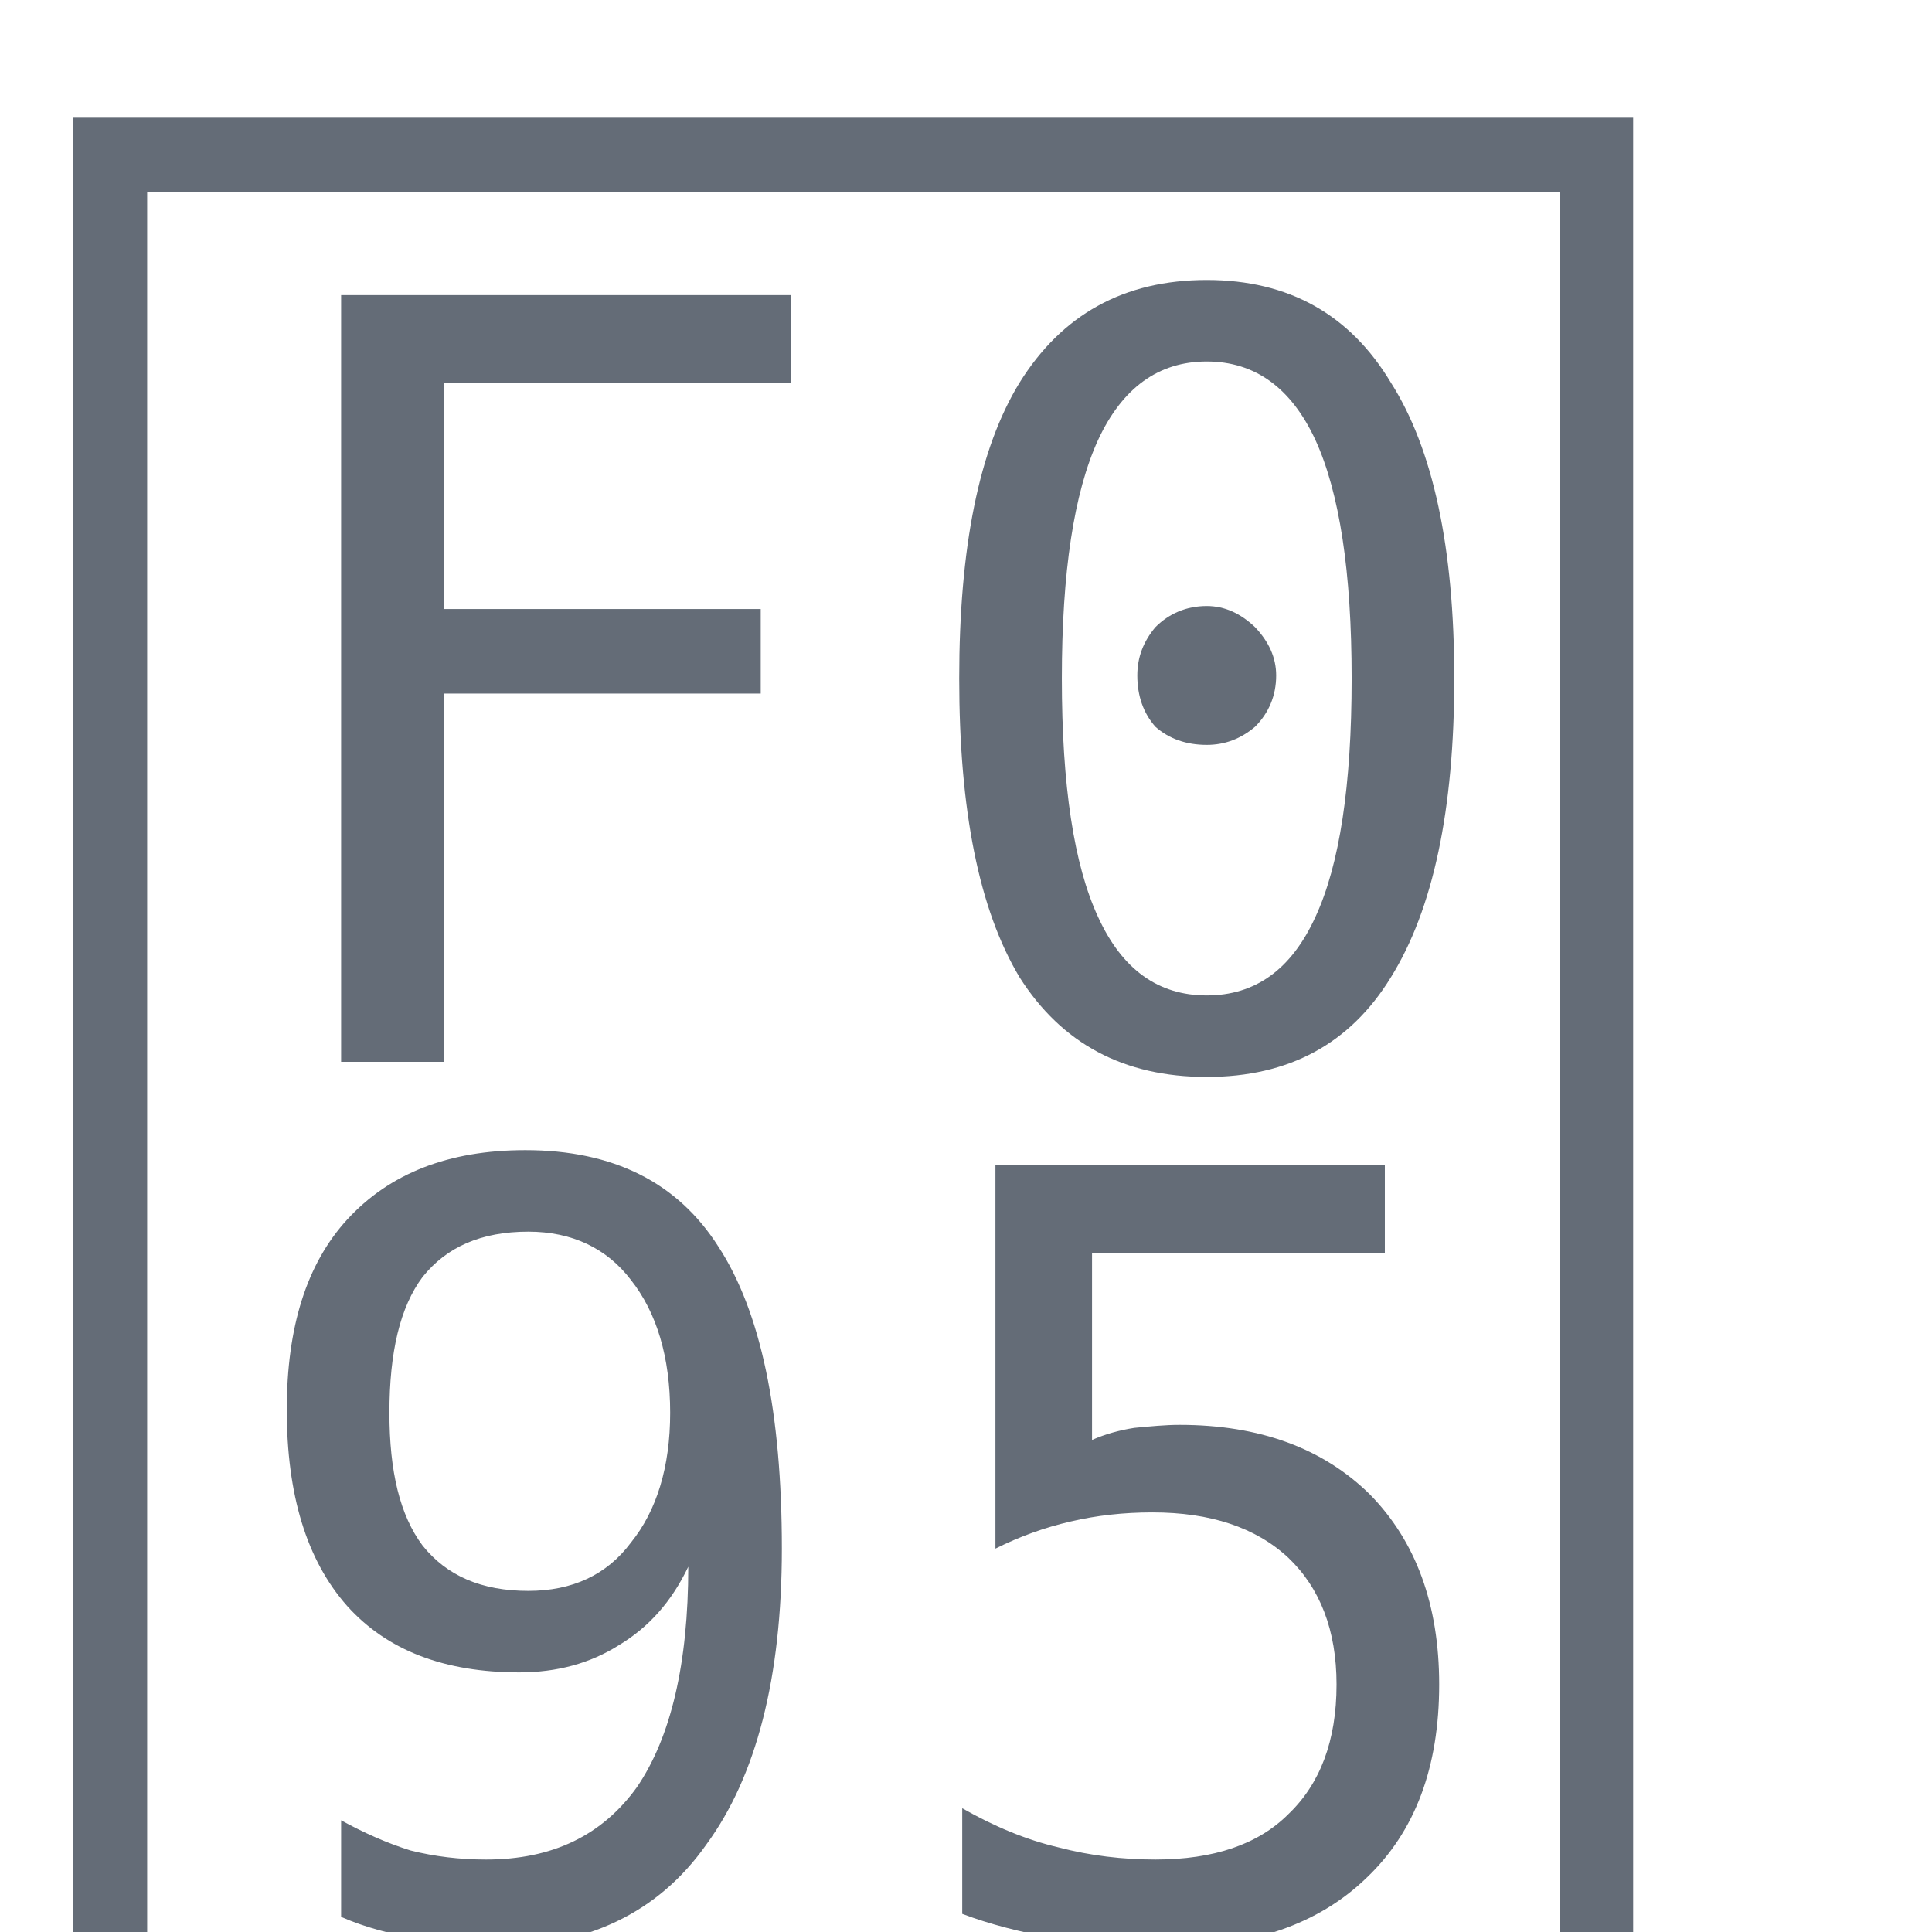
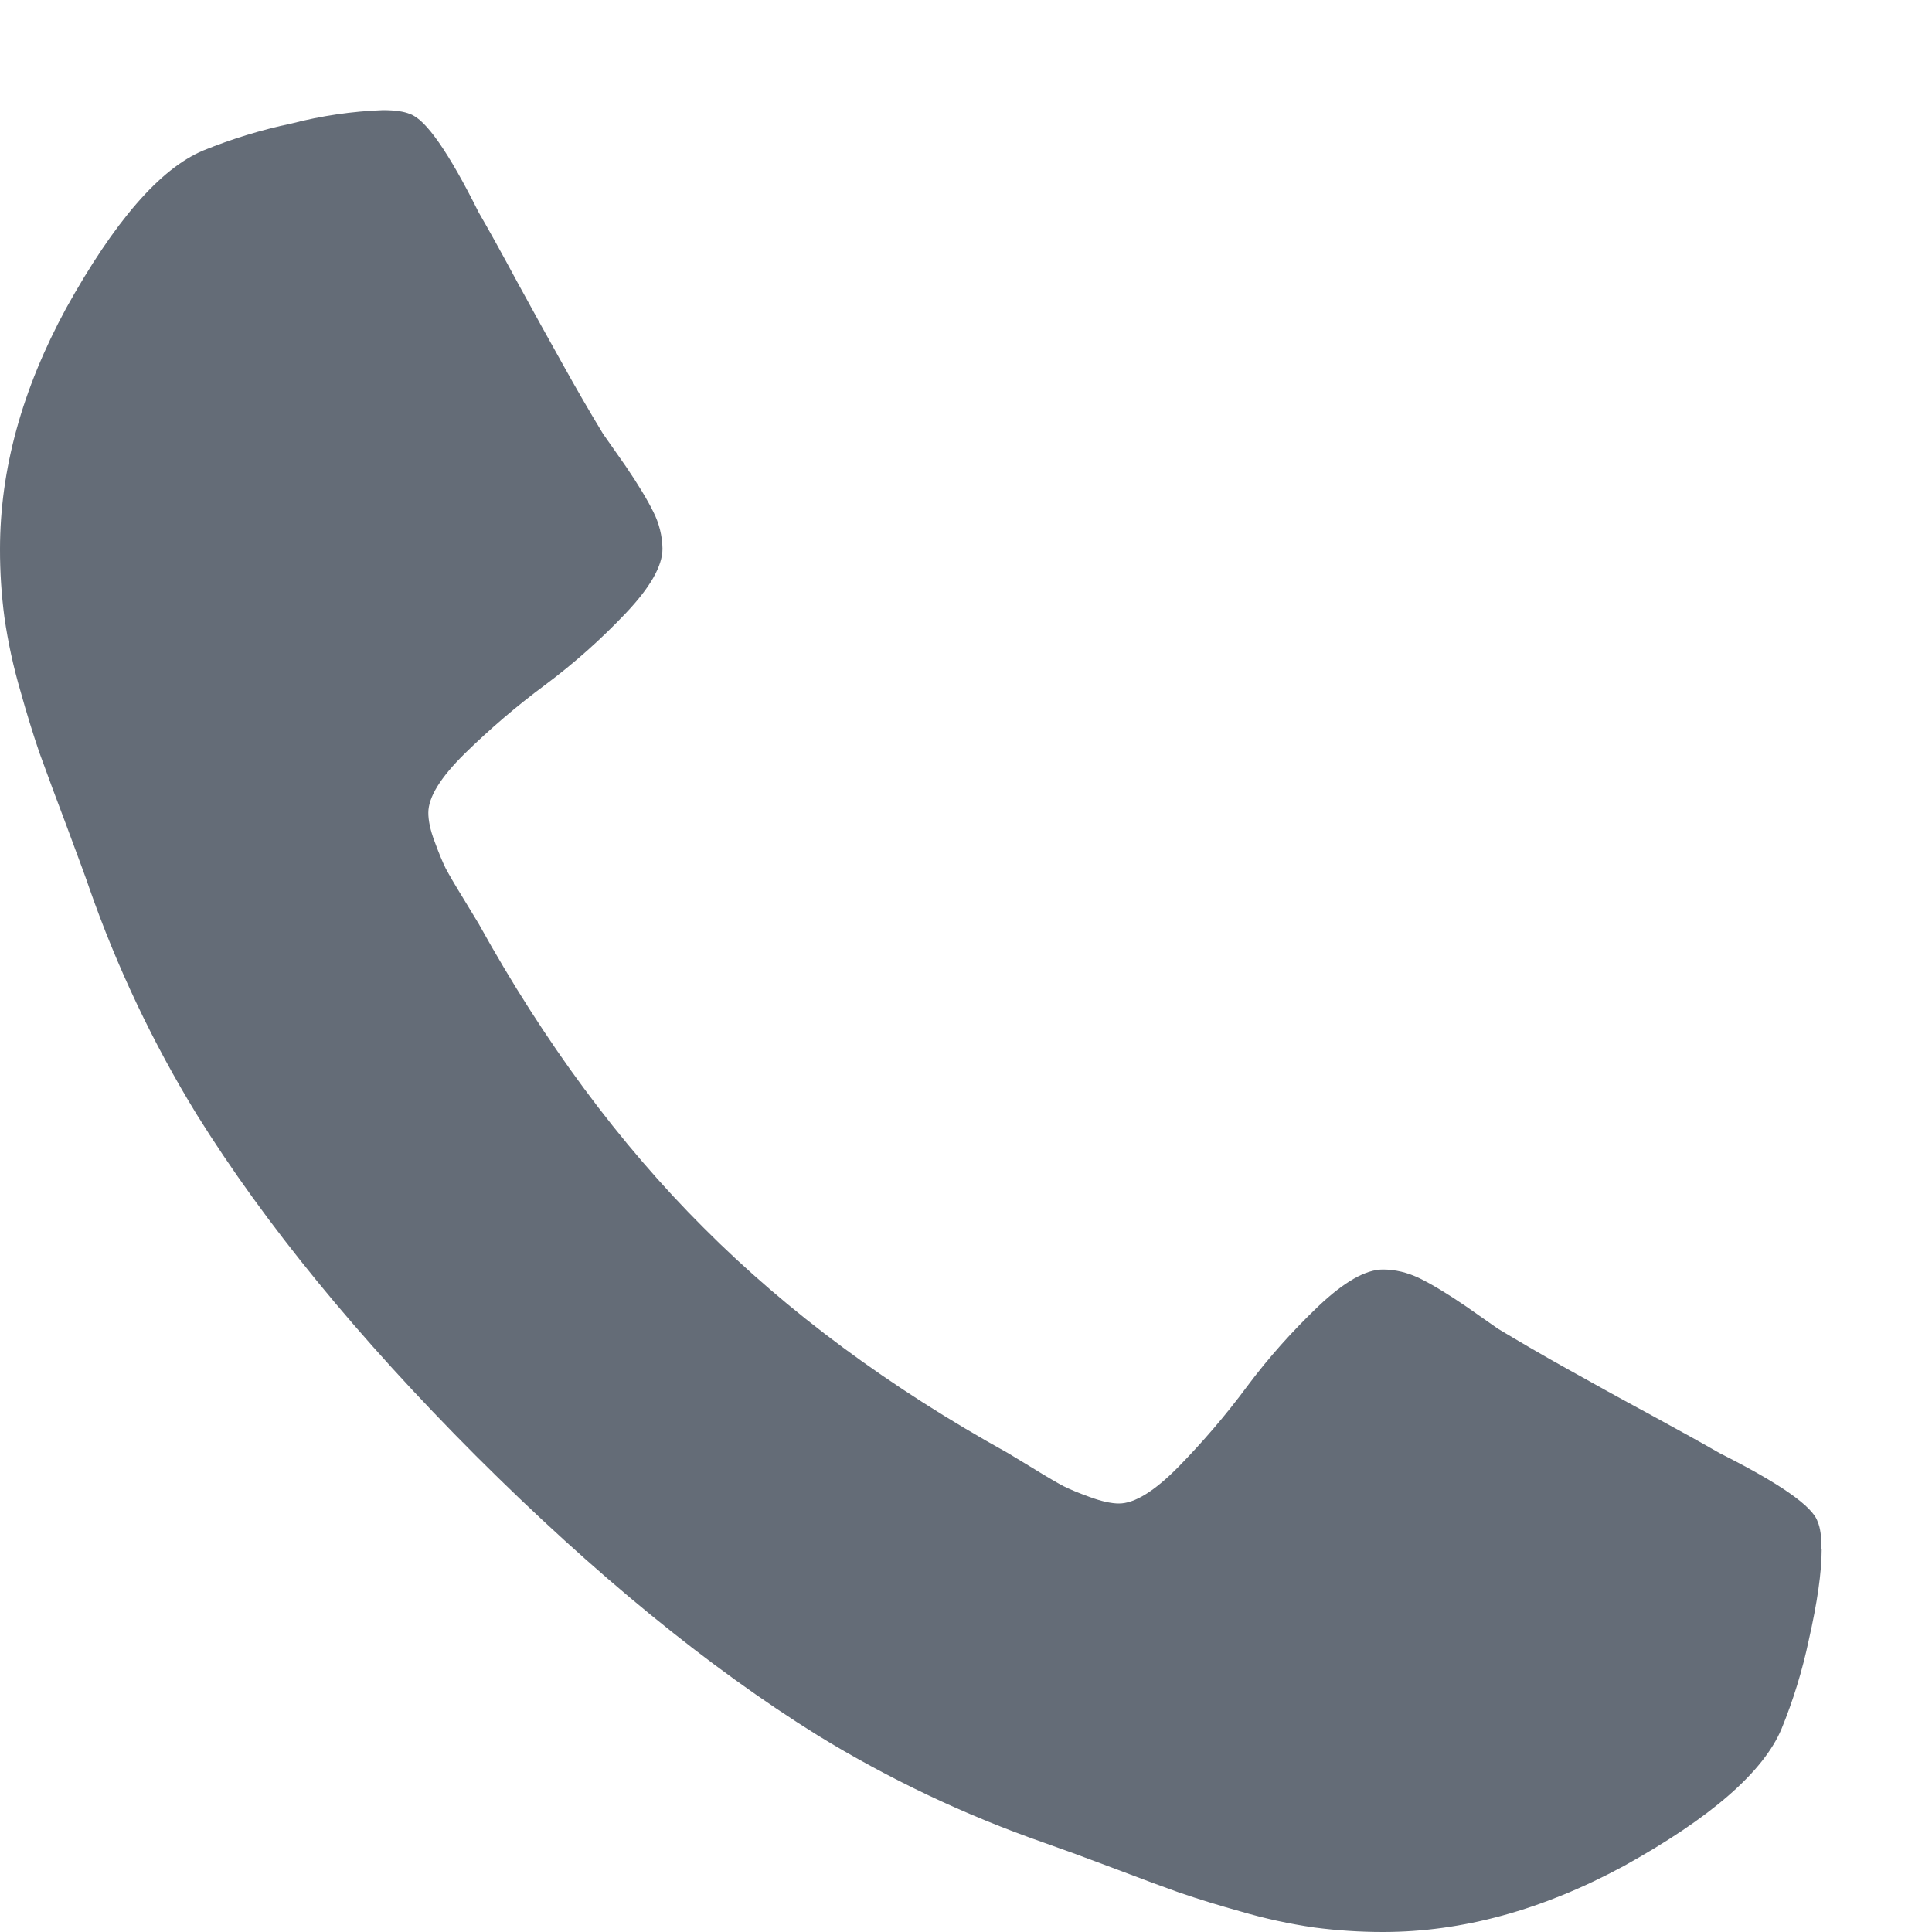
<svg xmlns="http://www.w3.org/2000/svg" width="10" height="10" viewBox="0 0 10 10">
-   <text fill="#646C77" fill-rule="evenodd" font-family="FontAwesome" font-size="12" transform="translate(-672 -464)">
-     <tspan x="672" y="474"></tspan>
-   </text>
+   <path fill="#646C77" fill-rule="evenodd" d="M9.429 8.018c0 .12-.023.278-.067.472a2.66 2.66 0 0 1-.141.459c-.094.223-.366.46-.817.71-.42.227-.835.341-1.246.341-.12 0-.238-.008-.354-.023a2.751 2.751 0 0 1-.385-.084 5.742 5.742 0 0 1-.315-.097c-.07-.025-.193-.07-.372-.138a14.269 14.269 0 0 0-.328-.12 6.065 6.065 0 0 1-1.172-.556c-.567-.353-1.156-.835-1.768-1.446-.611-.612-1.093-1.201-1.446-1.768a6.065 6.065 0 0 1-.556-1.172c-.013-.04-.054-.15-.12-.328a26.261 26.261 0 0 1-.138-.372 5.745 5.745 0 0 1-.097-.315 2.75 2.75 0 0 1-.084-.385A2.657 2.657 0 0 1 0 2.842c0-.411.114-.826.342-1.246.25-.45.486-.723.71-.817a2.66 2.66 0 0 1 .458-.14A2.21 2.21 0 0 1 1.982.57c.063 0 .11.007.14.02.081.027.2.197.356.51.049.084.116.205.2.361.085.156.164.298.235.425.071.128.14.247.208.359l.117.167c.064.094.112.173.144.238a.437.437 0 0 1 .047.19c0 .09-.064.201-.191.335a3.264 3.264 0 0 1-.415.369c-.15.111-.288.23-.416.355-.127.125-.19.227-.19.308 0 .04.01.09.033.15.022.06.041.106.057.138.016.03.047.084.094.16l.077.127c.339.612.727 1.137 1.165 1.574.437.438.962.826 1.574 1.165l.127.077c.076.047.13.078.16.094.032.016.077.035.138.057.06.022.11.033.15.033.08 0 .183-.063.308-.19.125-.128.244-.266.355-.416.112-.15.235-.287.369-.415.134-.127.245-.19.334-.19.063 0 .127.015.191.046.065.032.144.08.238.144l.167.117c.112.067.231.137.359.208.127.071.269.15.425.234.156.085.277.152.362.201.312.157.482.275.508.355.014.031.02.078.02.14z" />
</svg>
